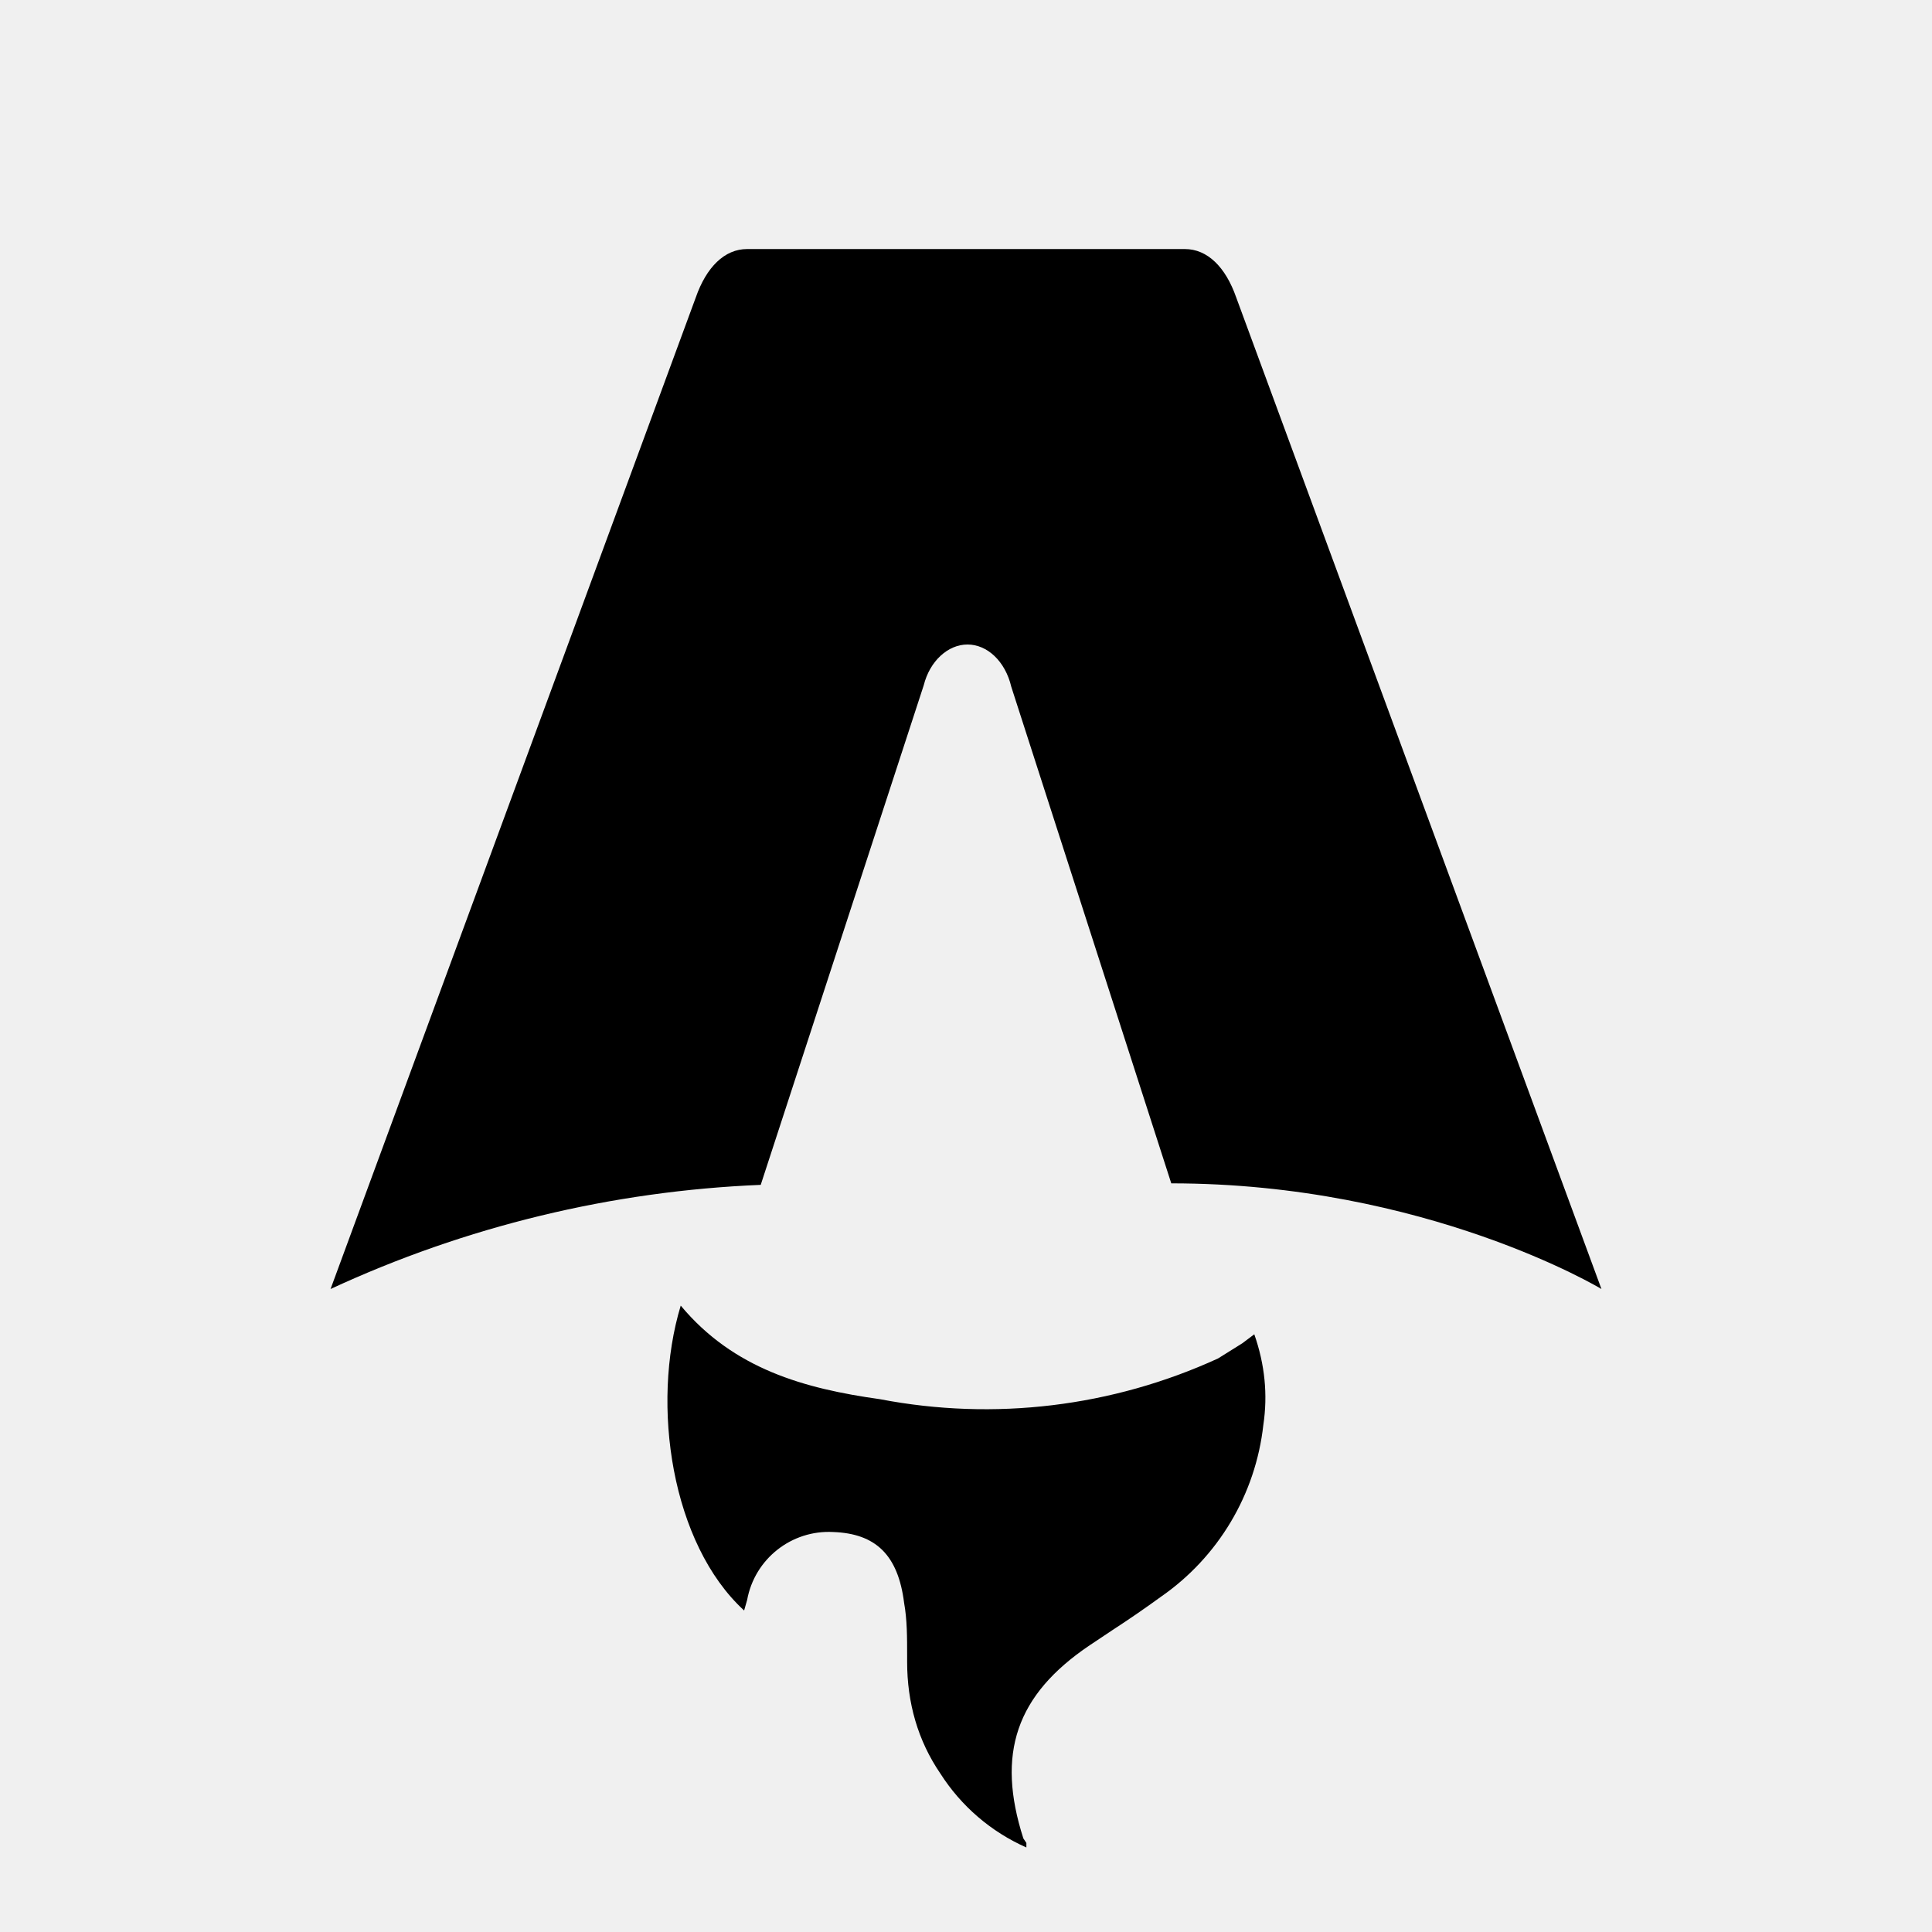
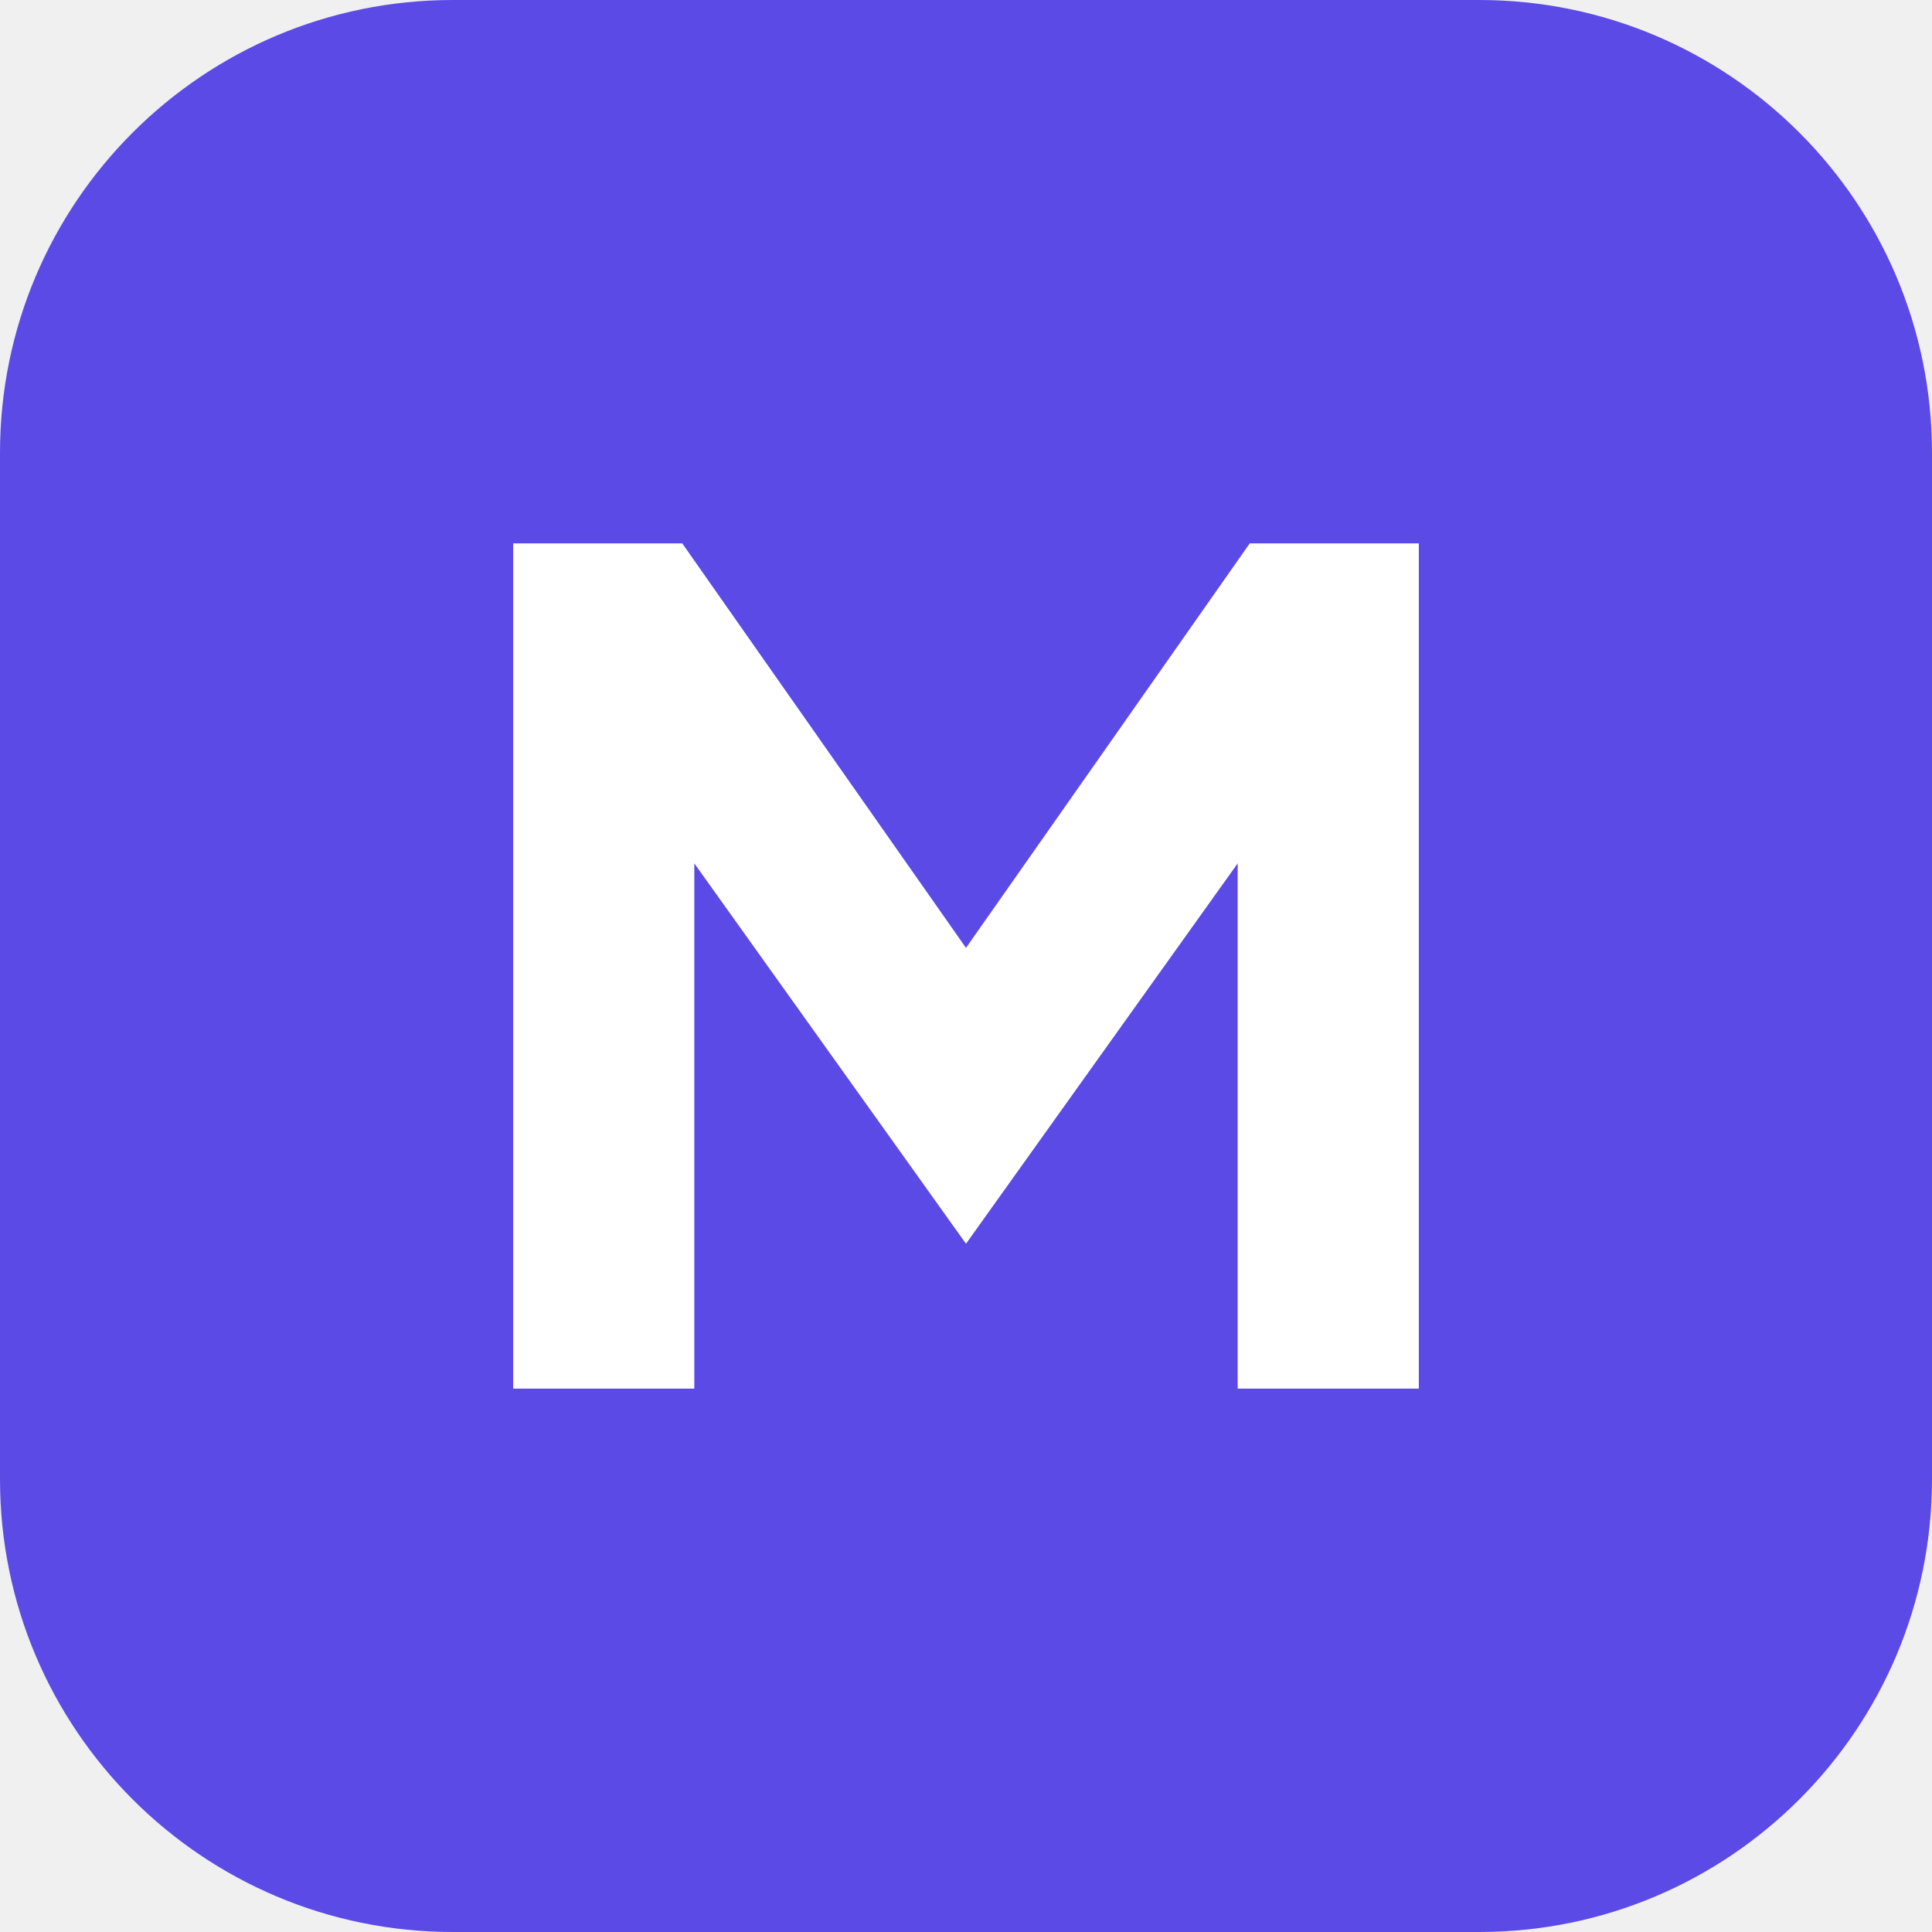
- <svg xmlns="http://www.w3.org/2000/svg" fill="none" viewBox="0 0 128 128">
-   <path d="M50.4 78.5a75.1 75.1 0 0 0-28.5 6.9l24.2-65.7c.7-2 1.9-3.2 3.4-3.2h29c1.5 0 2.7 1.2 3.4 3.2l24.2 65.7s-11.6-7-28.5-7L67 45.5c-.4-1.7-1.6-2.8-2.9-2.8-1.3 0-2.5 1.1-2.9 2.7L50.4 78.5Zm-1.1 28.2Zm-4.2-20.2c-2 6.6-.6 15.8 4.2 20.2a17.5 17.5 0 0 1 .2-.7 5.5 5.5 0 0 1 5.7-4.5c2.8.1 4.3 1.5 4.7 4.7.2 1.1.2 2.3.2 3.5v.4c0 2.7.7 5.2 2.2 7.4a13 13 0 0 0 5.7 4.9v-.3l-.2-.3c-1.8-5.6-.5-9.5 4.4-12.8l1.5-1a73 73 0 0 0 3.2-2.2 16 16 0 0 0 6.8-11.4c.3-2 .1-4-.6-6l-.8.6-1.6 1a37 37 0 0 1-22.4 2.7c-5-.7-9.7-2-13.2-6.2Z" />
-   <style>
-         path { fill: #000; }
-         @media (prefers-color-scheme: dark) {
-             path { fill: #FFF; }
-         }
-     </style>
+ <svg xmlns="http://www.w3.org/2000/svg" viewBox="0 0 64 64">
+   <rect width="64" height="64" rx="15" fill="#5b4ae6" />
+   <path d="M17 46V18h5.6L32 31.4 41.4 18H47v28h-6V28.6l-9 12.6-9-12.6V46z" fill="#fff" />
</svg>
